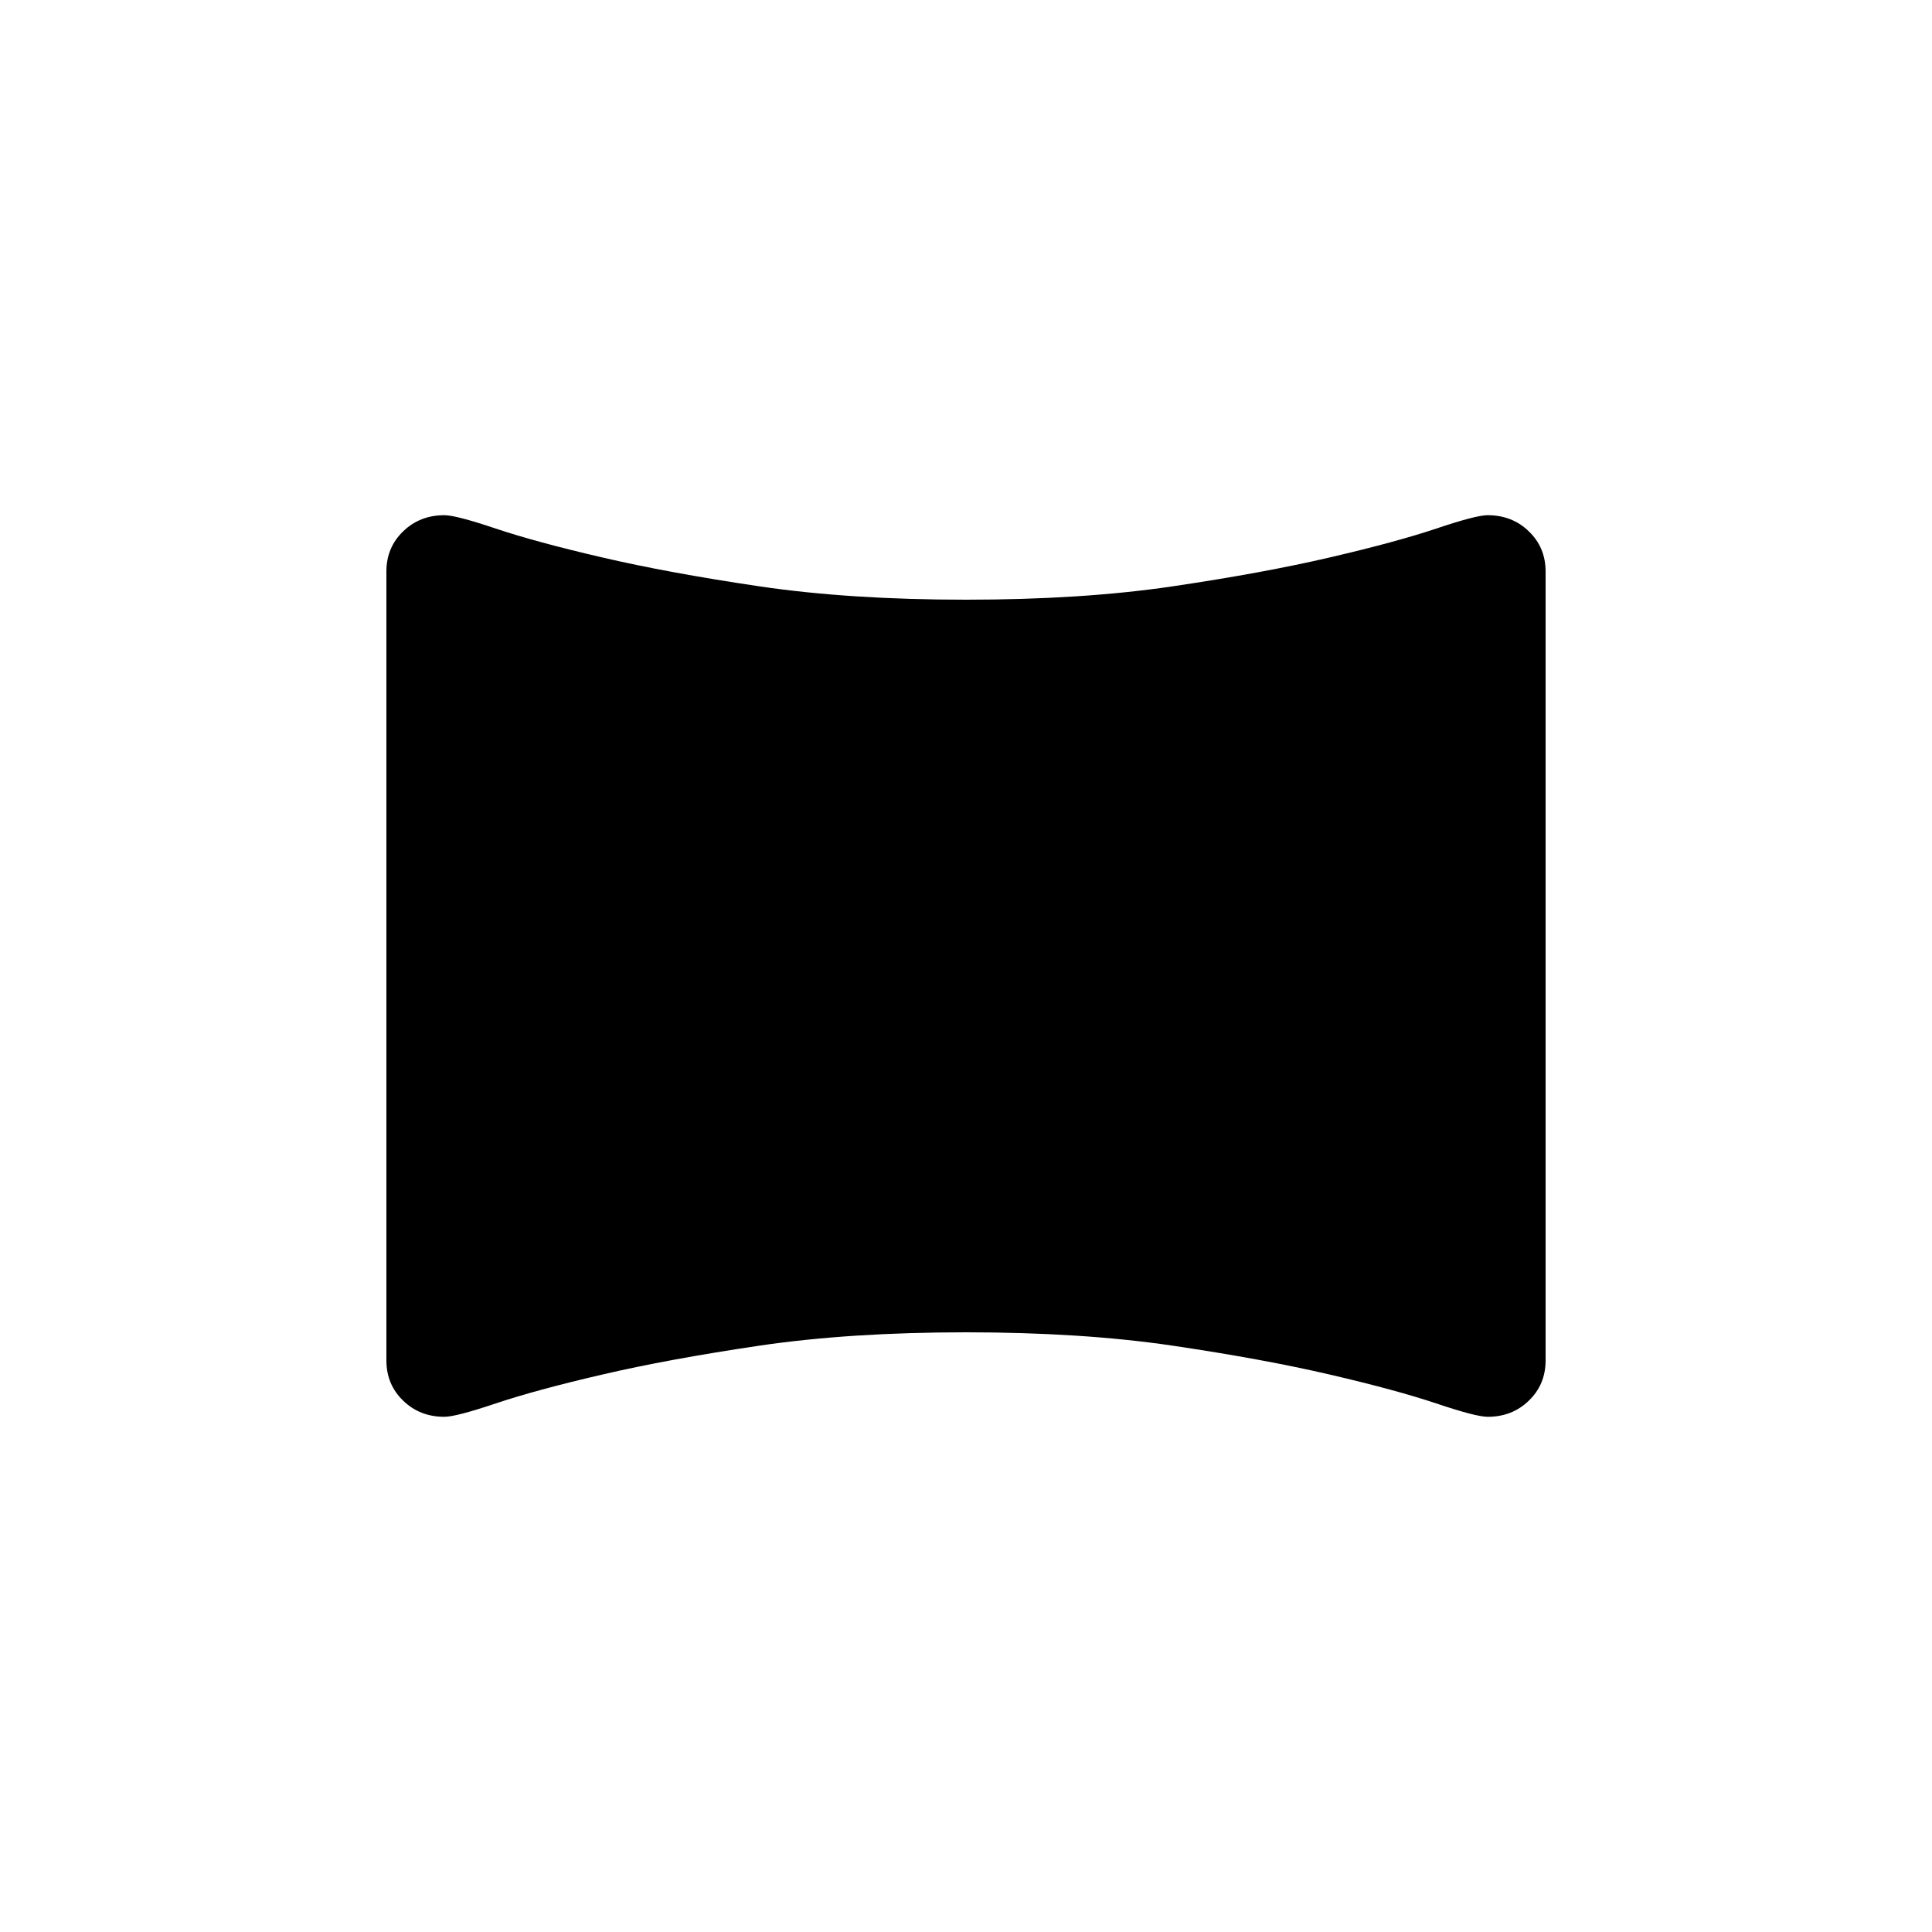
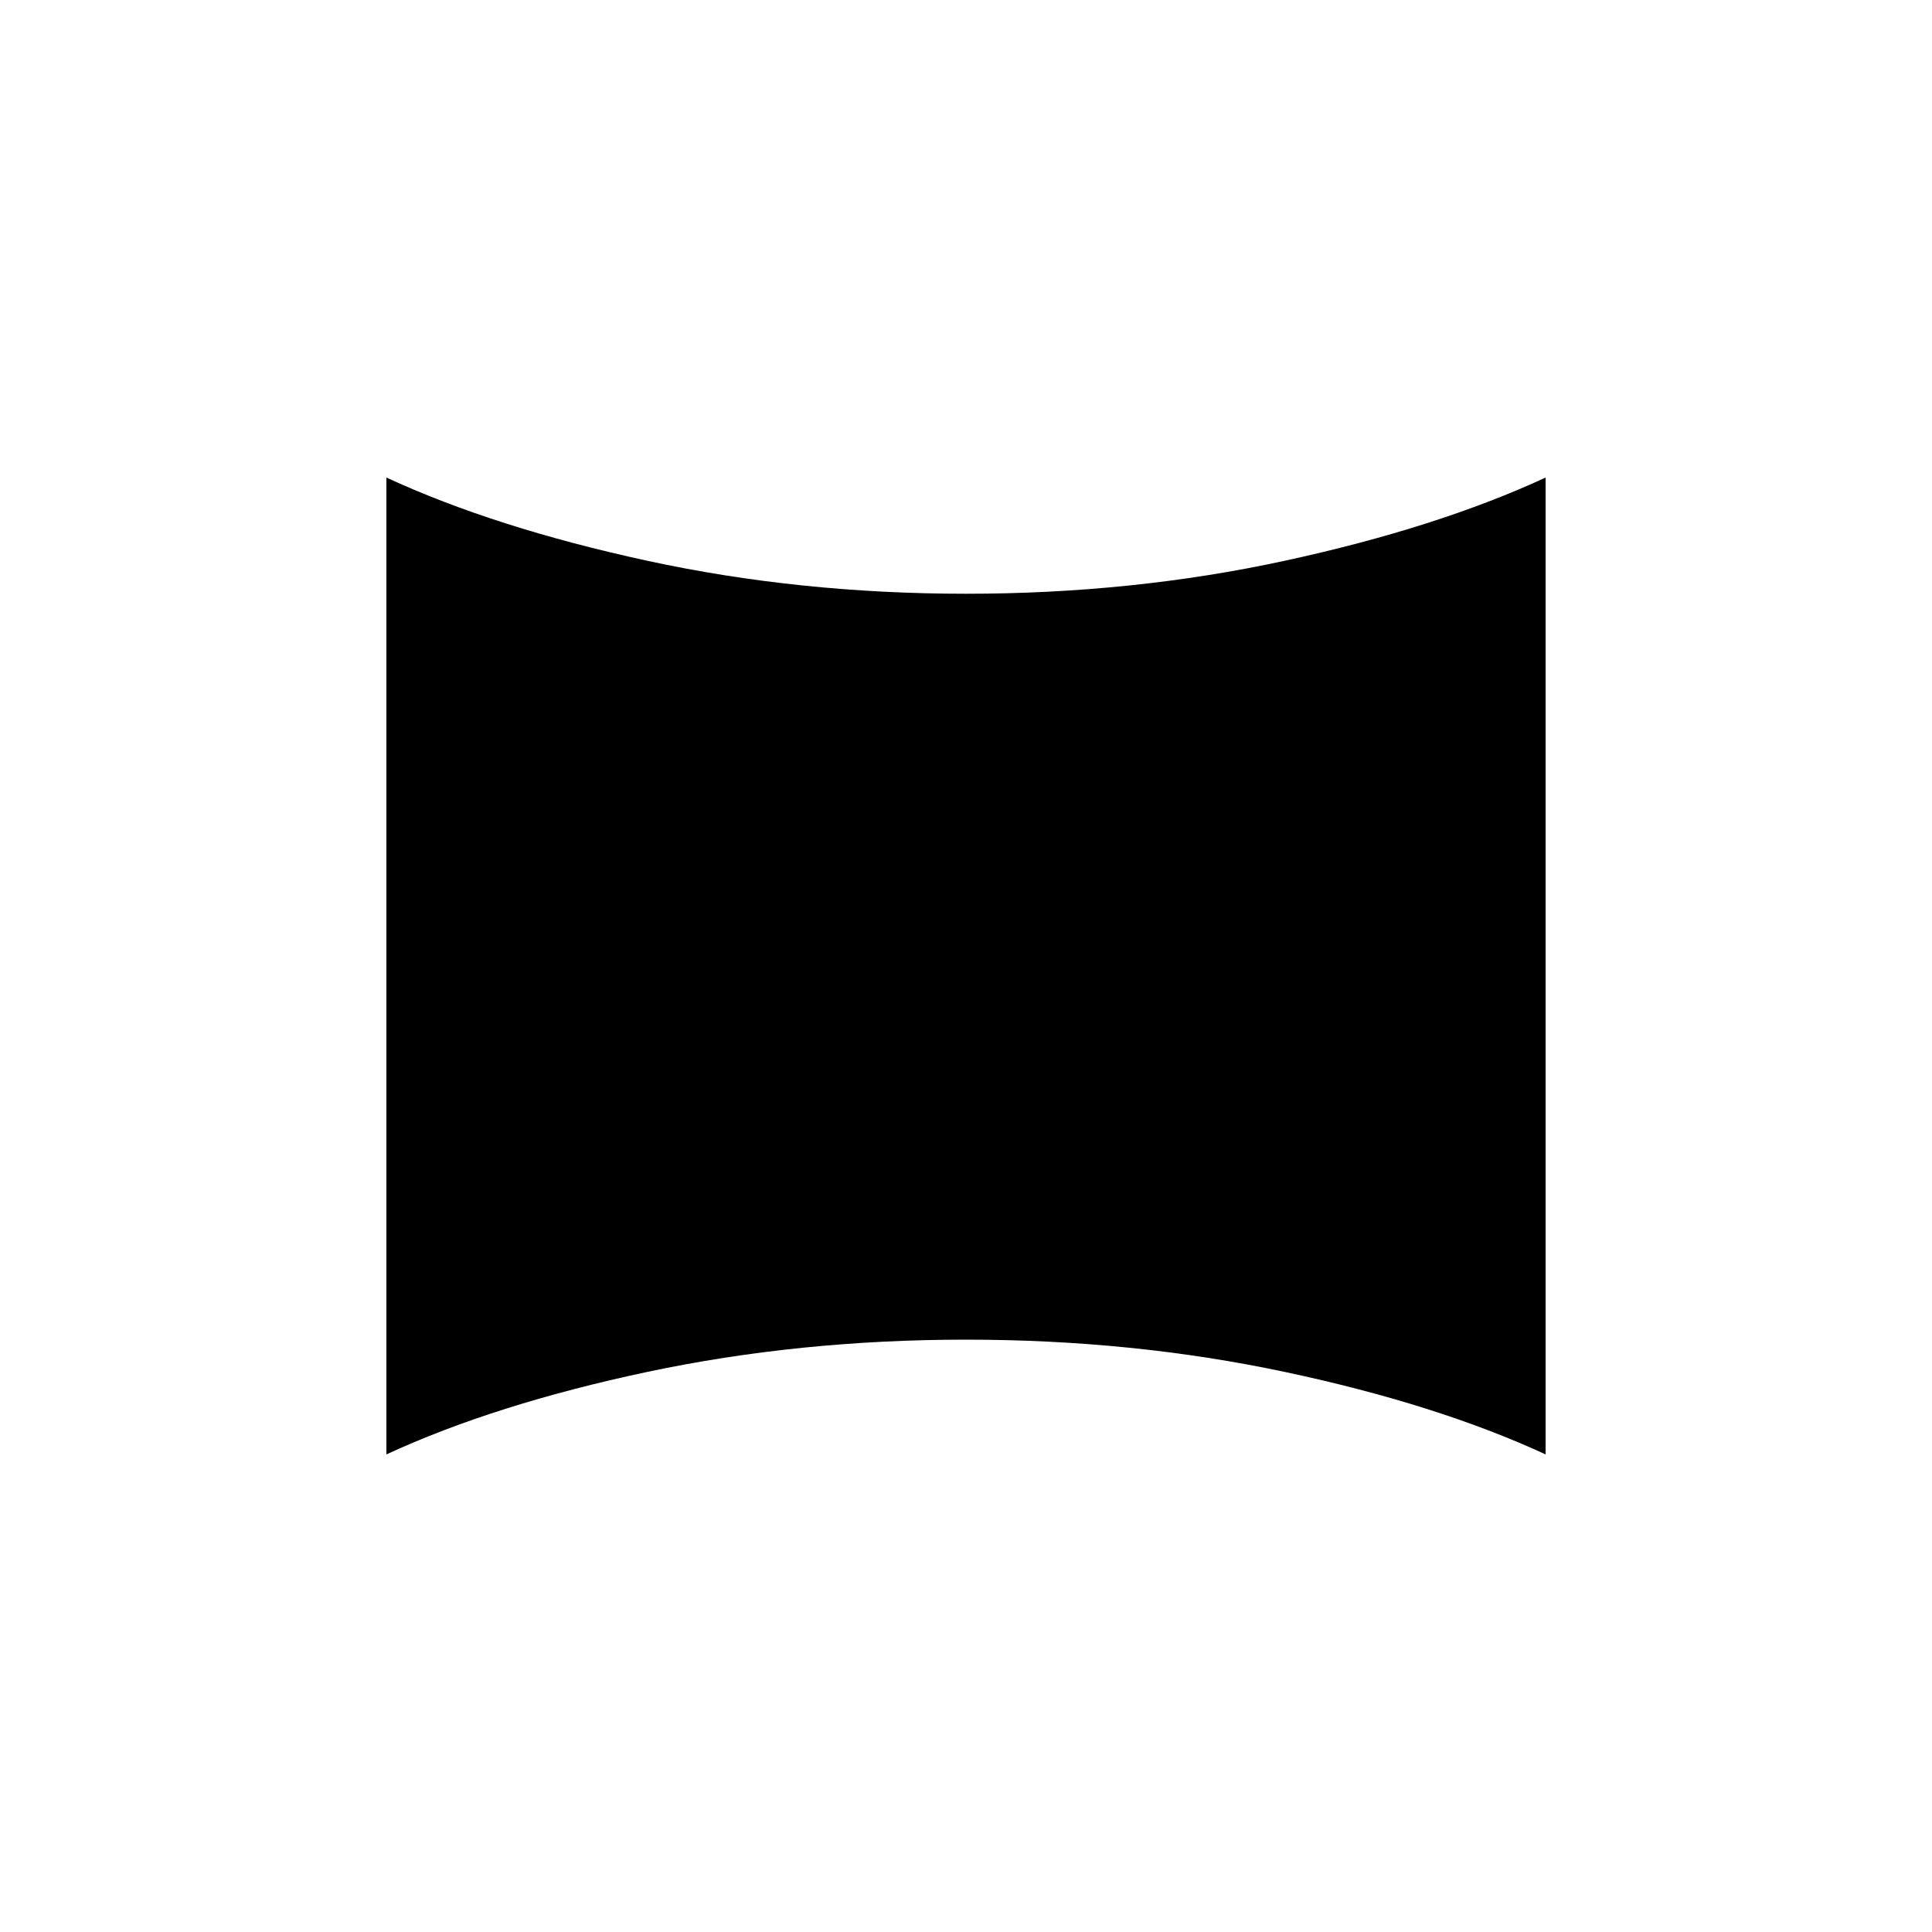
<svg xmlns="http://www.w3.org/2000/svg" viewBox="0 0 30 30" fill="none">
-   <path d="M6.9 22C6.645 22 6.431 21.916 6.259 21.748C6.086 21.581 6 21.373 6 21.125V8.875C6 8.627 6.086 8.419 6.259 8.252C6.431 8.084 6.645 8 6.9 8C7.02 8 7.286 8.069 7.699 8.208C8.111 8.346 8.662 8.496 9.352 8.656C10.043 8.817 10.856 8.966 11.794 9.105C12.731 9.243 13.8 9.312 15 9.312C16.2 9.312 17.269 9.243 18.206 9.105C19.144 8.966 19.957 8.817 20.648 8.656C21.337 8.496 21.889 8.346 22.301 8.208C22.714 8.069 22.98 8 23.1 8C23.355 8 23.569 8.084 23.741 8.252C23.914 8.419 24 8.627 24 8.875V21.125C24 21.373 23.914 21.581 23.741 21.748C23.569 21.916 23.355 22 23.1 22C22.98 22 22.714 21.931 22.301 21.792C21.889 21.654 21.337 21.504 20.648 21.344C19.957 21.183 19.144 21.034 18.206 20.895C17.269 20.757 16.2 20.688 15 20.688C13.8 20.688 12.731 20.757 11.794 20.895C10.856 21.034 10.043 21.183 9.352 21.344C8.662 21.504 8.111 21.654 7.699 21.792C7.286 21.931 7.02 22 6.9 22Z" fill="currentColor" />
+   <g transform="translate(6 7.4155) scale(0.202247)">
+     <path d="M0 75V0C5.562 2.57 12.238 4.699 20.025 6.388C27.812 8.076 35.971 8.921 44.5 8.921C53.029 8.921 61.188 8.076 68.975 6.388C76.763 4.699 83.438 2.57 89 0V75C83.438 72.43 76.763 70.319 68.975 68.667C61.188 67.015 53.029 66.189 44.5 66.189C35.971 66.189 27.812 67.015 20.025 68.667C12.238 70.319 5.562 72.43 0 75Z" fill="currentColor" />
+   </g>
</svg>
